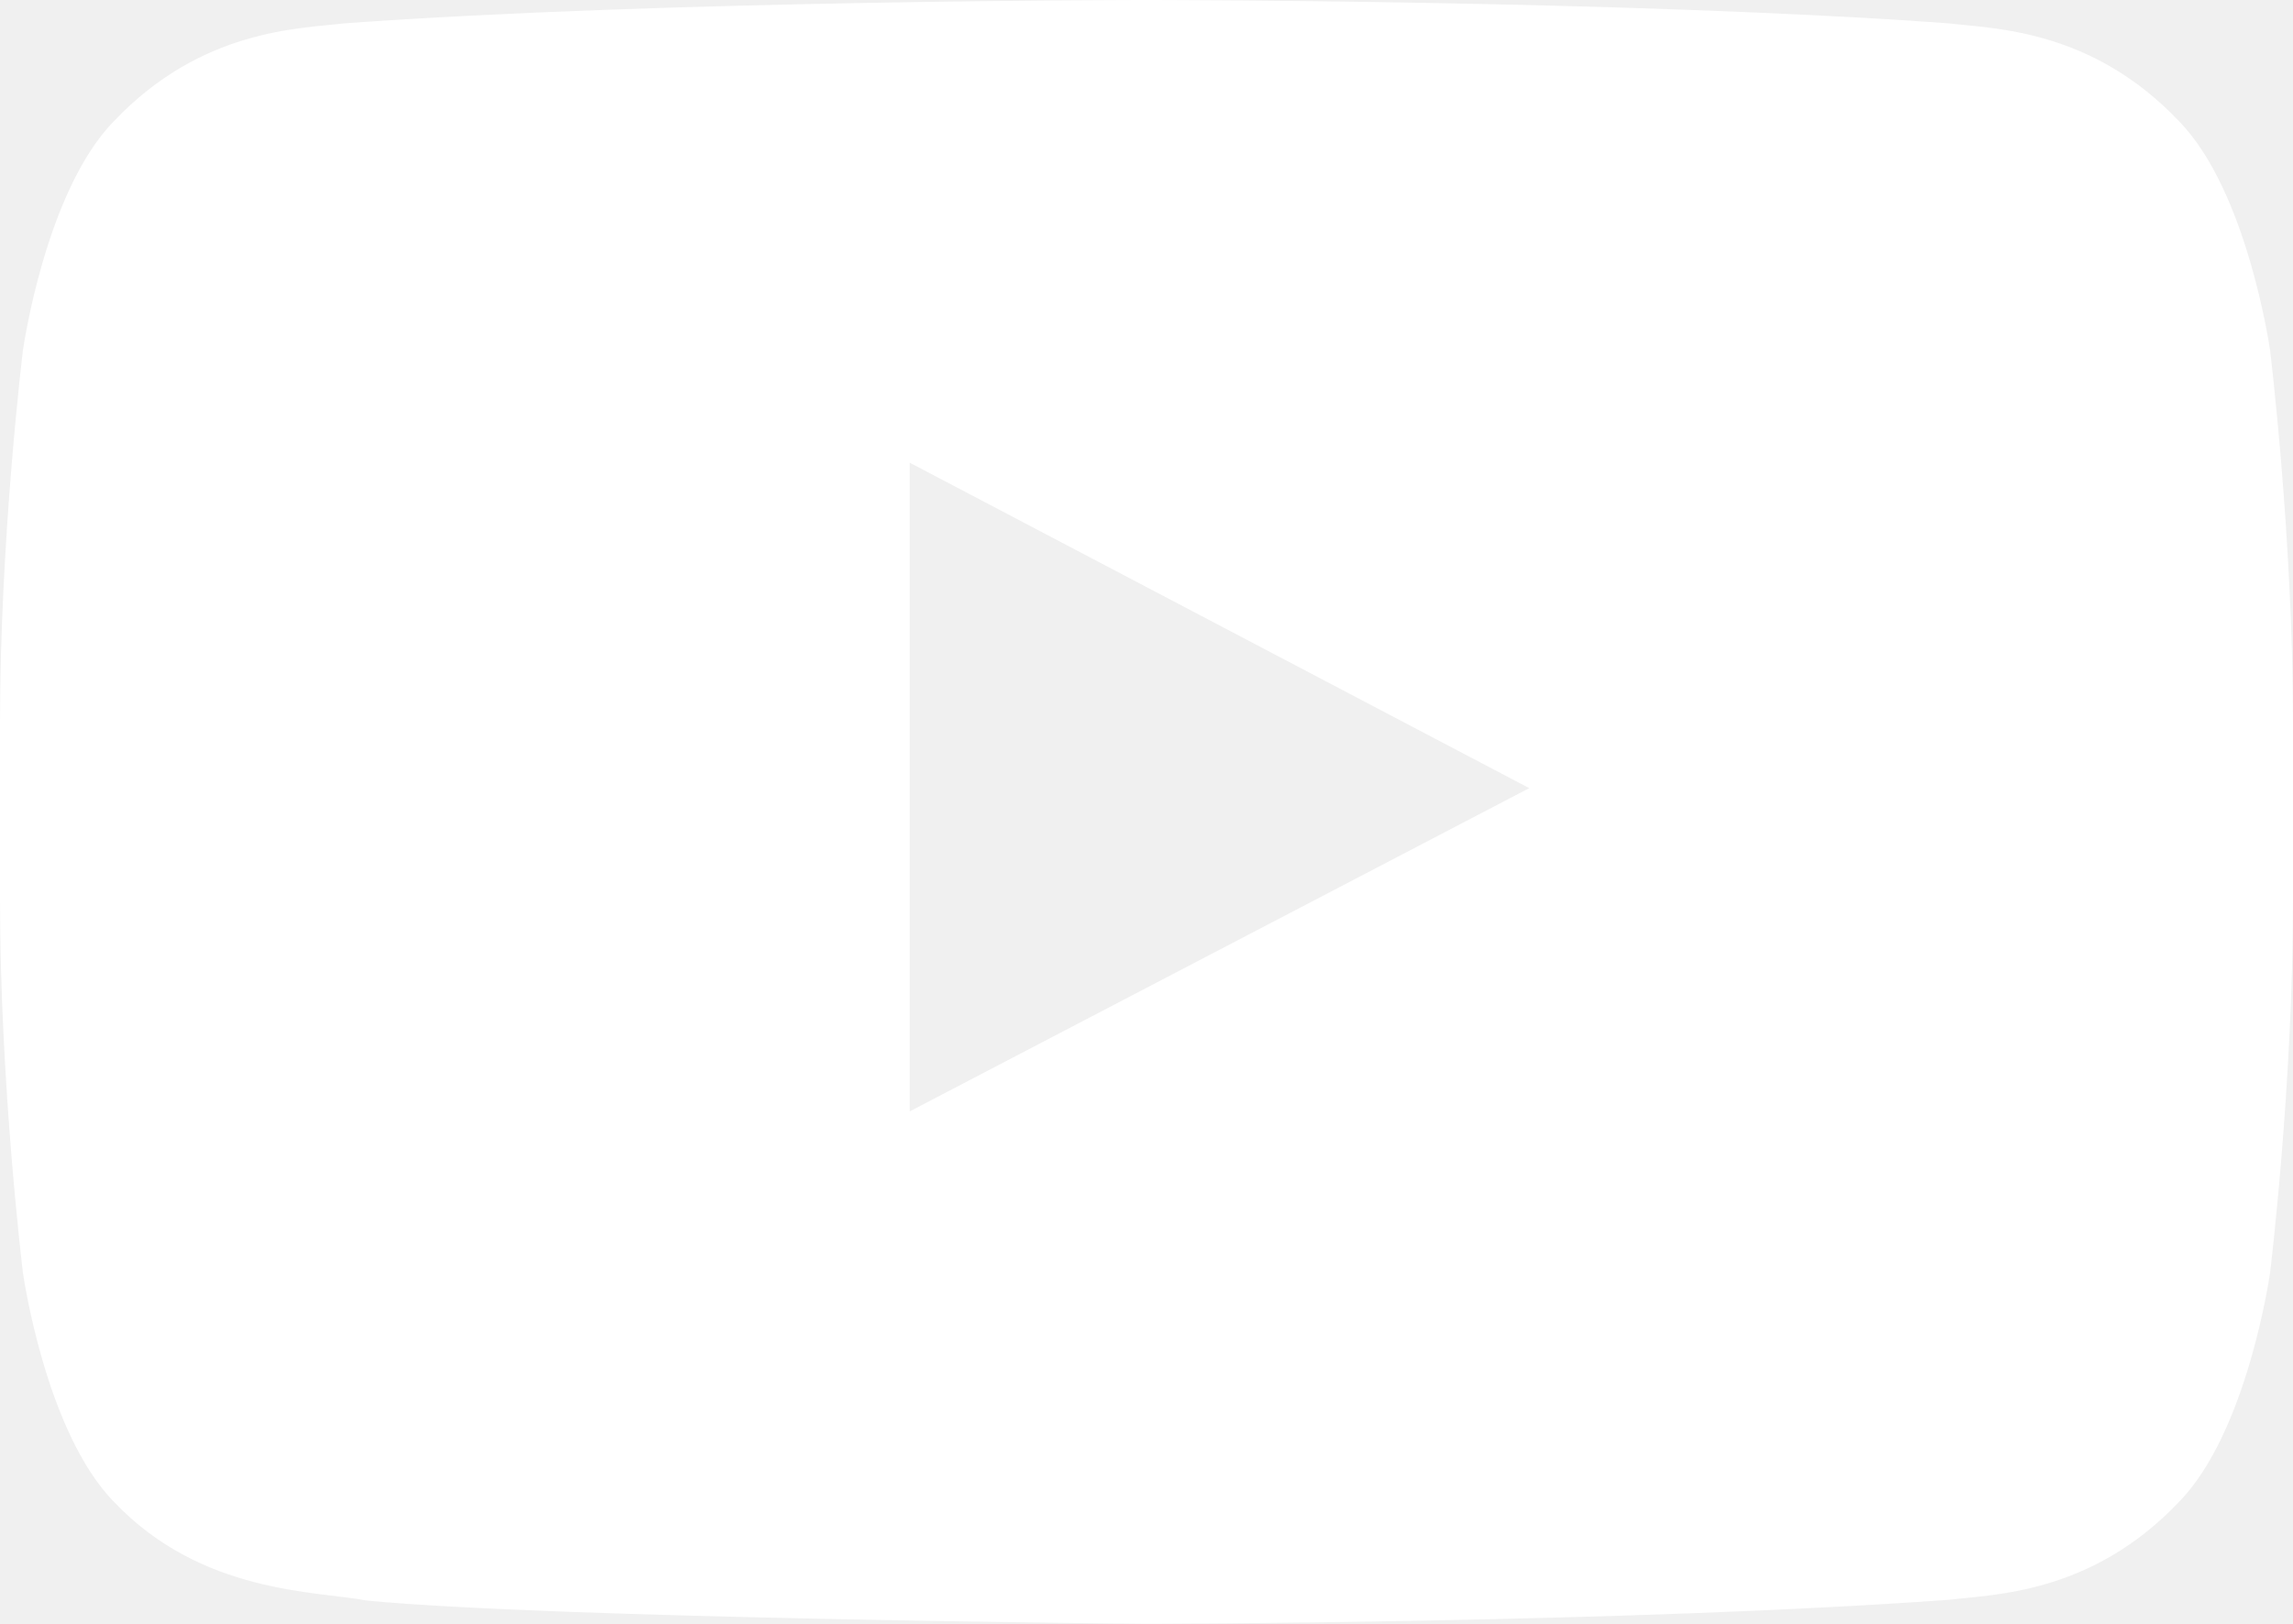
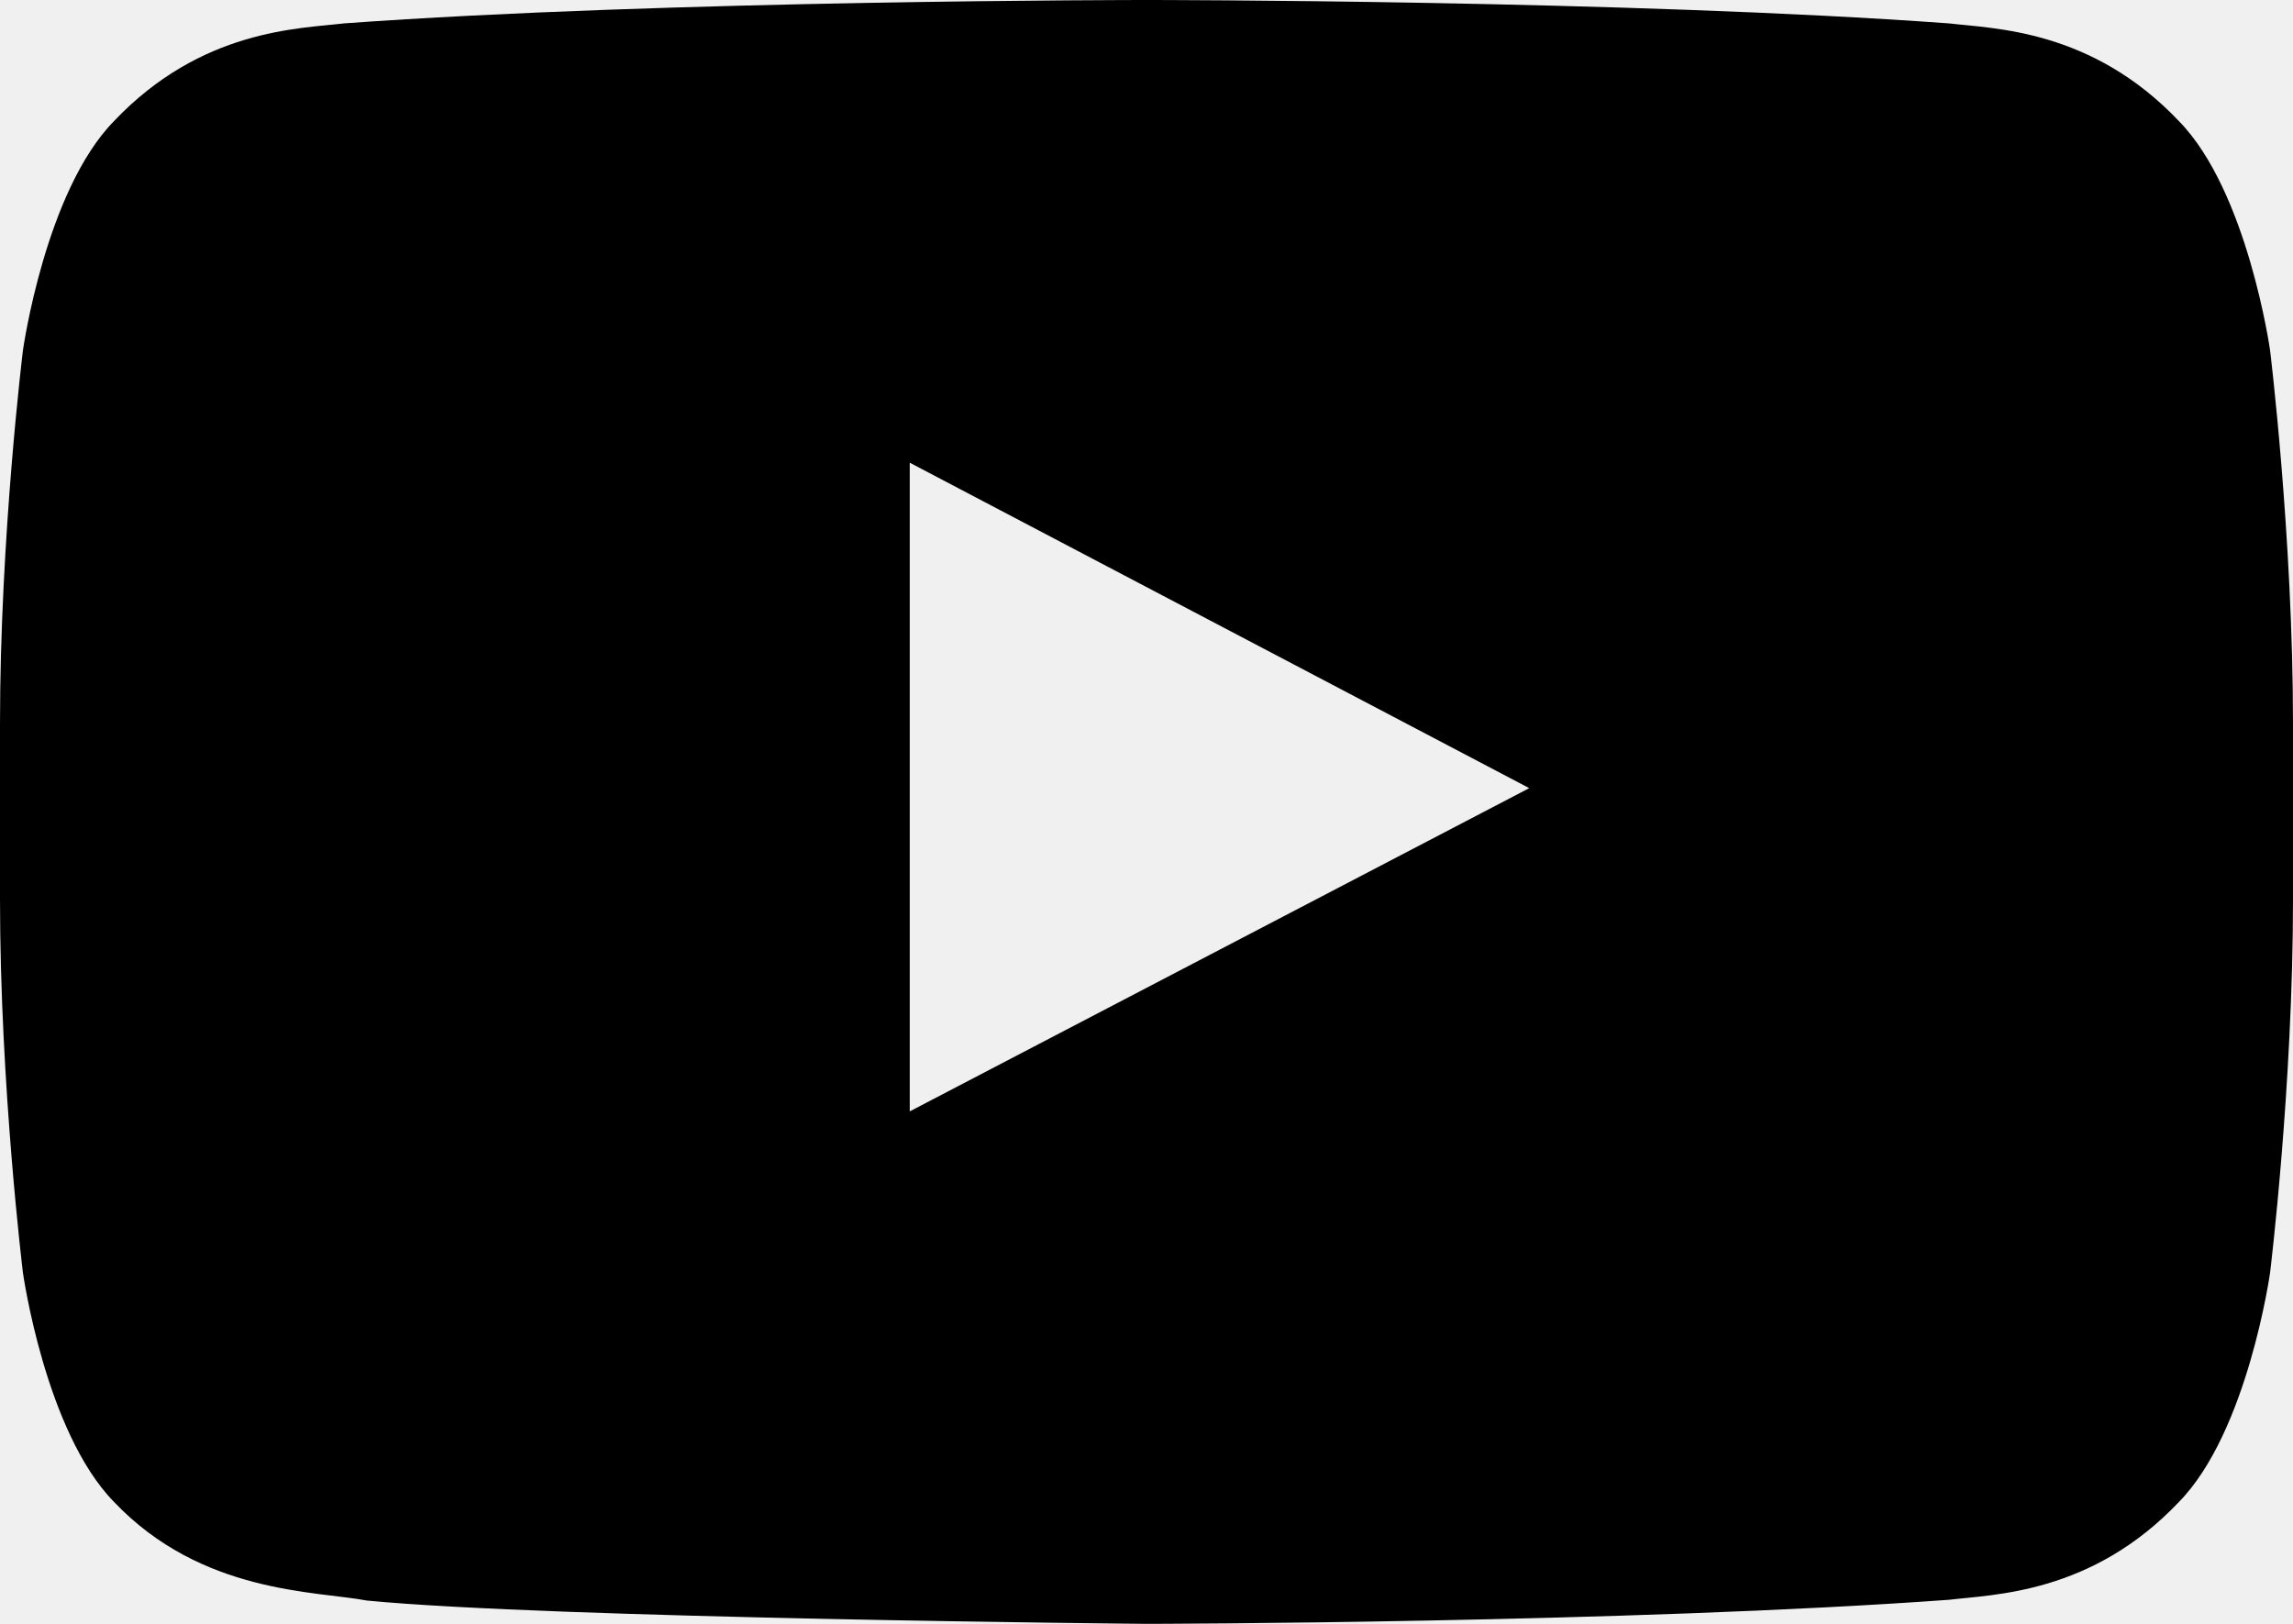
<svg xmlns="http://www.w3.org/2000/svg" width="24" height="17">
-   <g transform="translate(-4 -8)" fill="none" fill-rule="evenodd">
-     <path d="M0 0H32V32H0z" />
-     <path d="M13.522 19.635v-6.791l6.484 3.407-6.484 3.384zm14.238-7.968s-.235-1.665-.954-2.399c-.913-.963-1.936-.967-2.405-1.023C21.043 8 16.005 8 16.005 8h-.01s-5.038 0-8.396.245c-.47.056-1.492.06-2.406 1.023-.719.734-.953 2.4-.953 2.4S4 13.622 4 15.577v1.835c0 1.956.24 3.912.24 3.912s.234 1.665.953 2.399c.914.963 2.113.932 2.647 1.033C9.76 24.943 16 25 16 25s5.043-.008 8.401-.252c.47-.057 1.492-.061 2.405-1.024.72-.734.954-2.4.954-2.4s.24-1.955.24-3.911v-1.834c0-1.956-.24-3.912-.24-3.912z" fill="#FFF" />
-   </g>
+   <path d="M9.522 11.635V4.844l6.484 3.407-6.484 3.384zM23.76 3.667s-.235-1.665-.954-2.399C21.893.305 20.87.301 20.401.245 17.043 0 12.005 0 12.005 0h-.01S6.957 0 3.599.245c-.47.056-1.492.06-2.406 1.023-.719.734-.953 2.4-.953 2.4S0 5.622 0 7.577v1.835c0 1.956.24 3.912.24 3.912s.234 1.665.953 2.399c.914.963 2.113.932 2.647 1.033C5.76 16.943 12 17 12 17s5.043-.008 8.401-.252c.47-.057 1.492-.061 2.405-1.024.72-.734.954-2.4.954-2.4S24 11.37 24 9.414V7.579c0-1.956-.24-3.912-.24-3.912z" fill="currentColor" fill-rule="evenodd" />
</svg>
